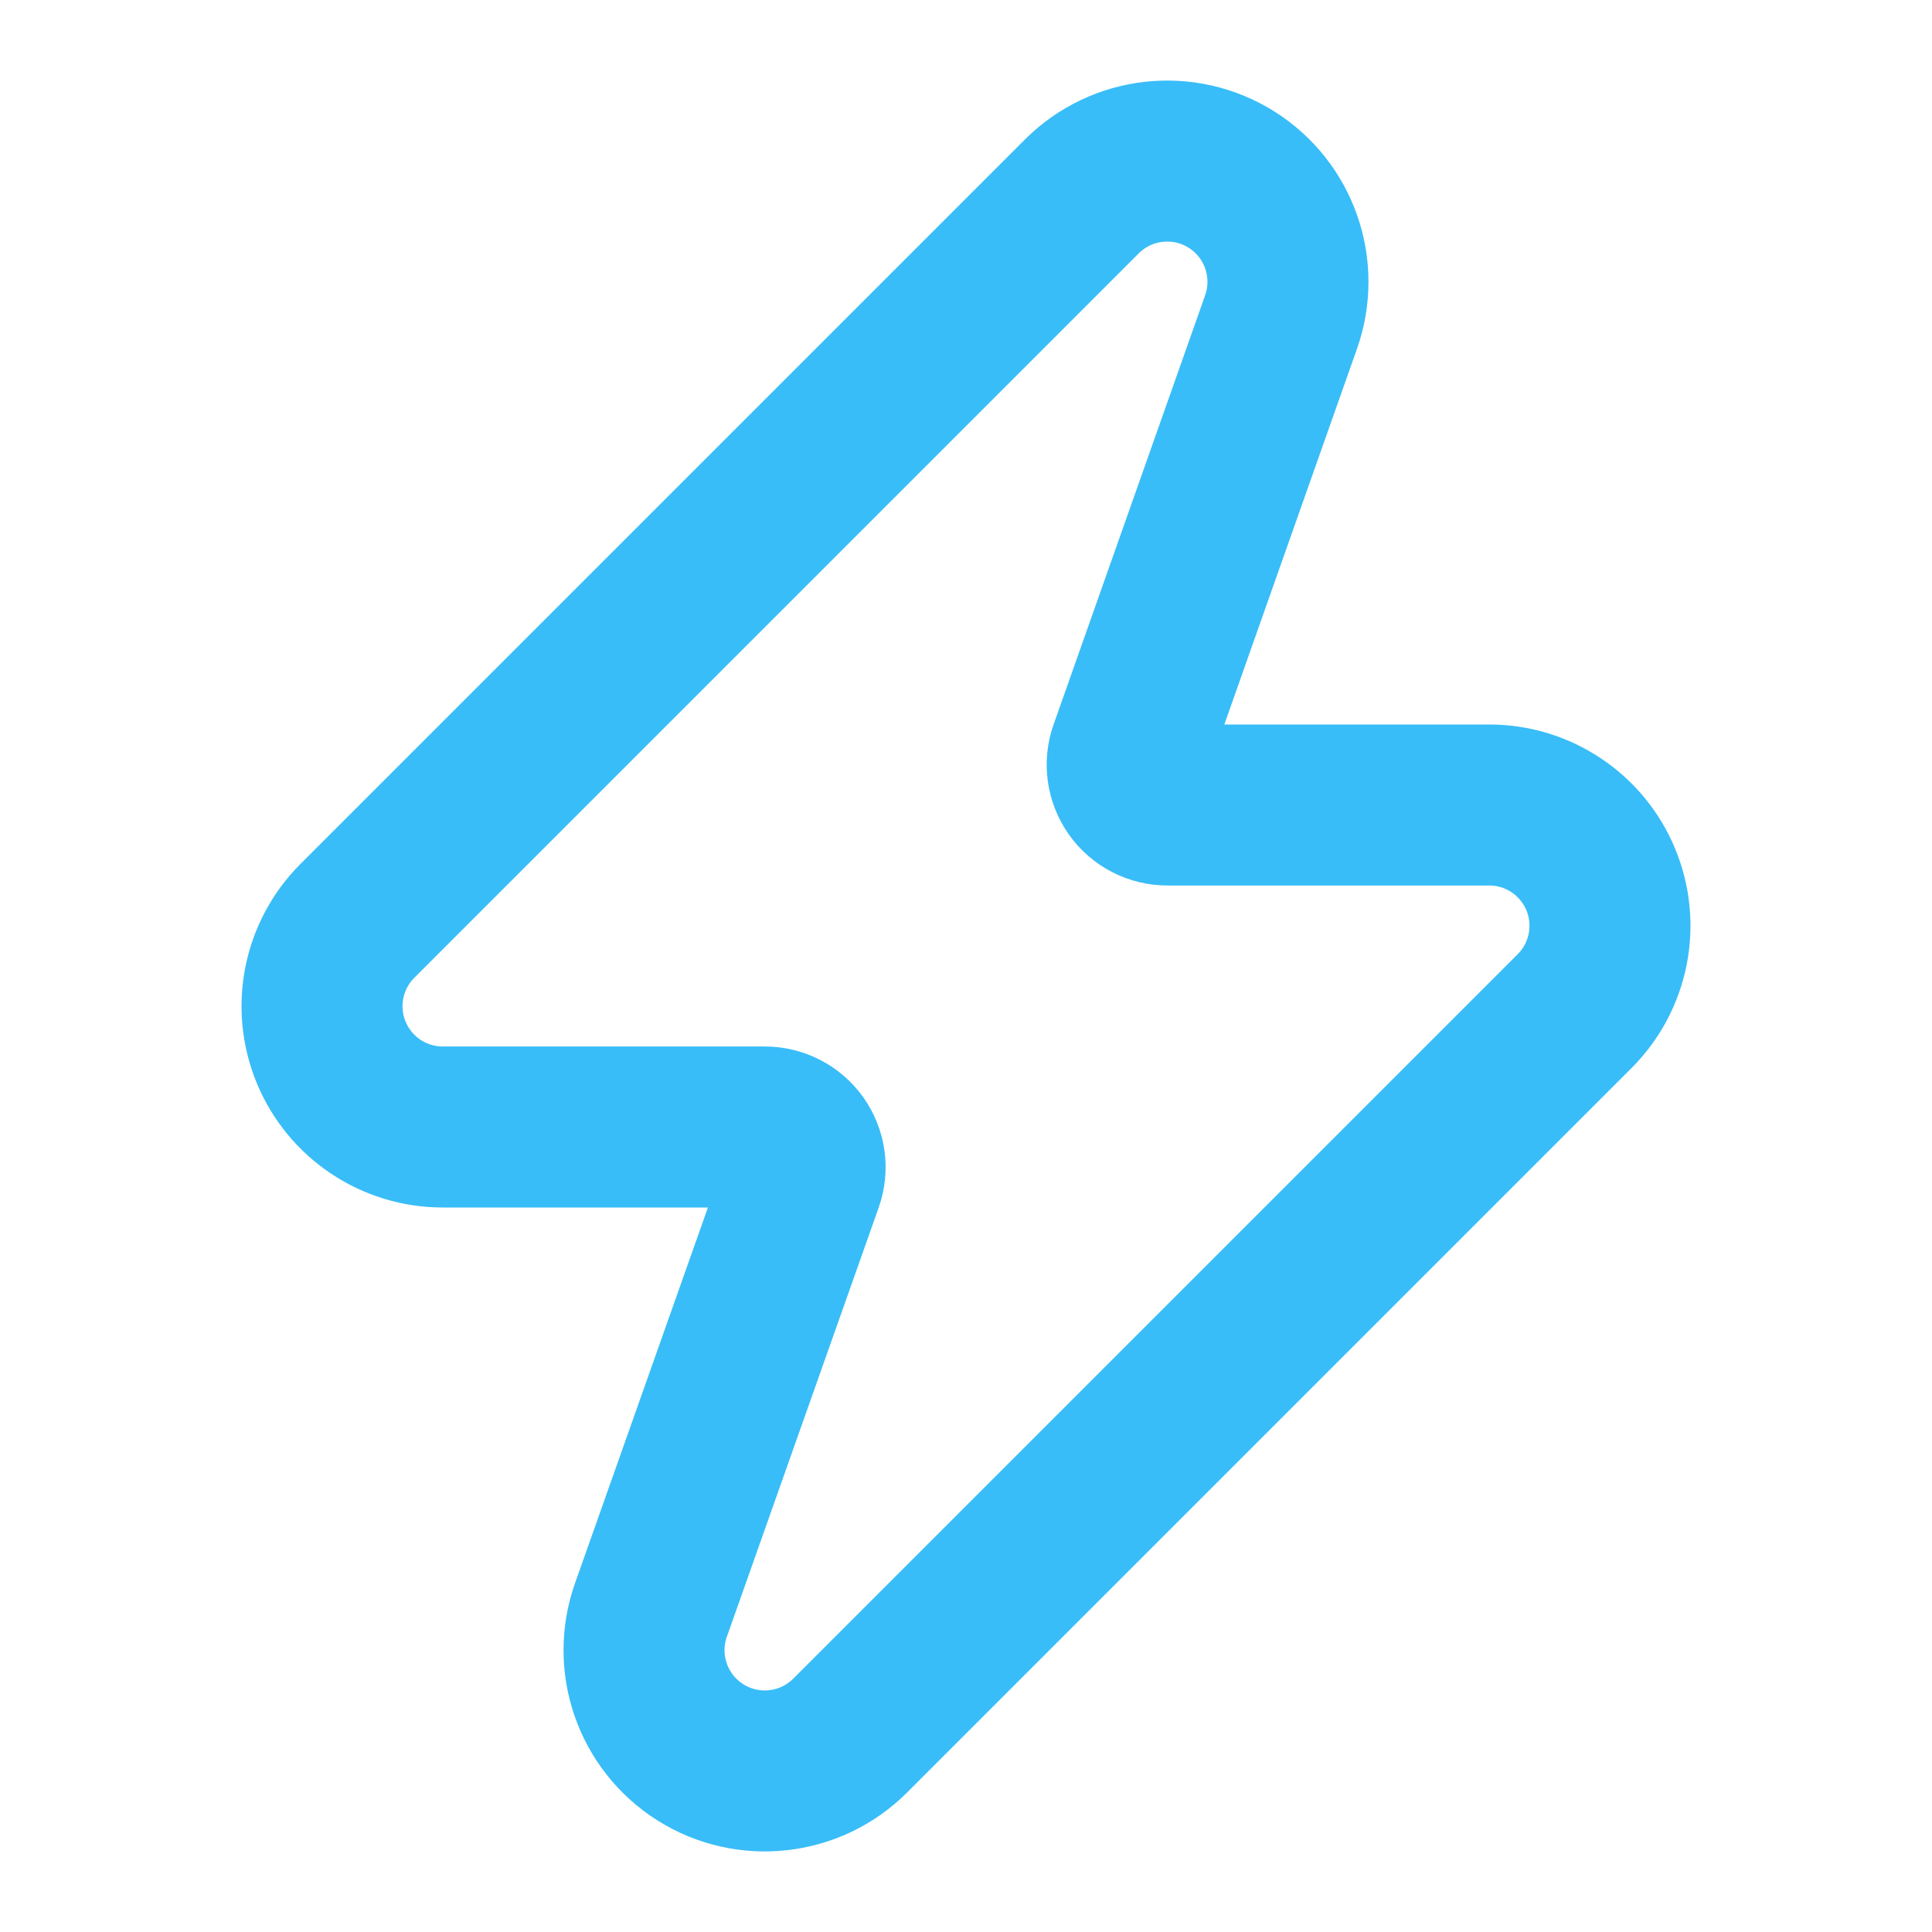
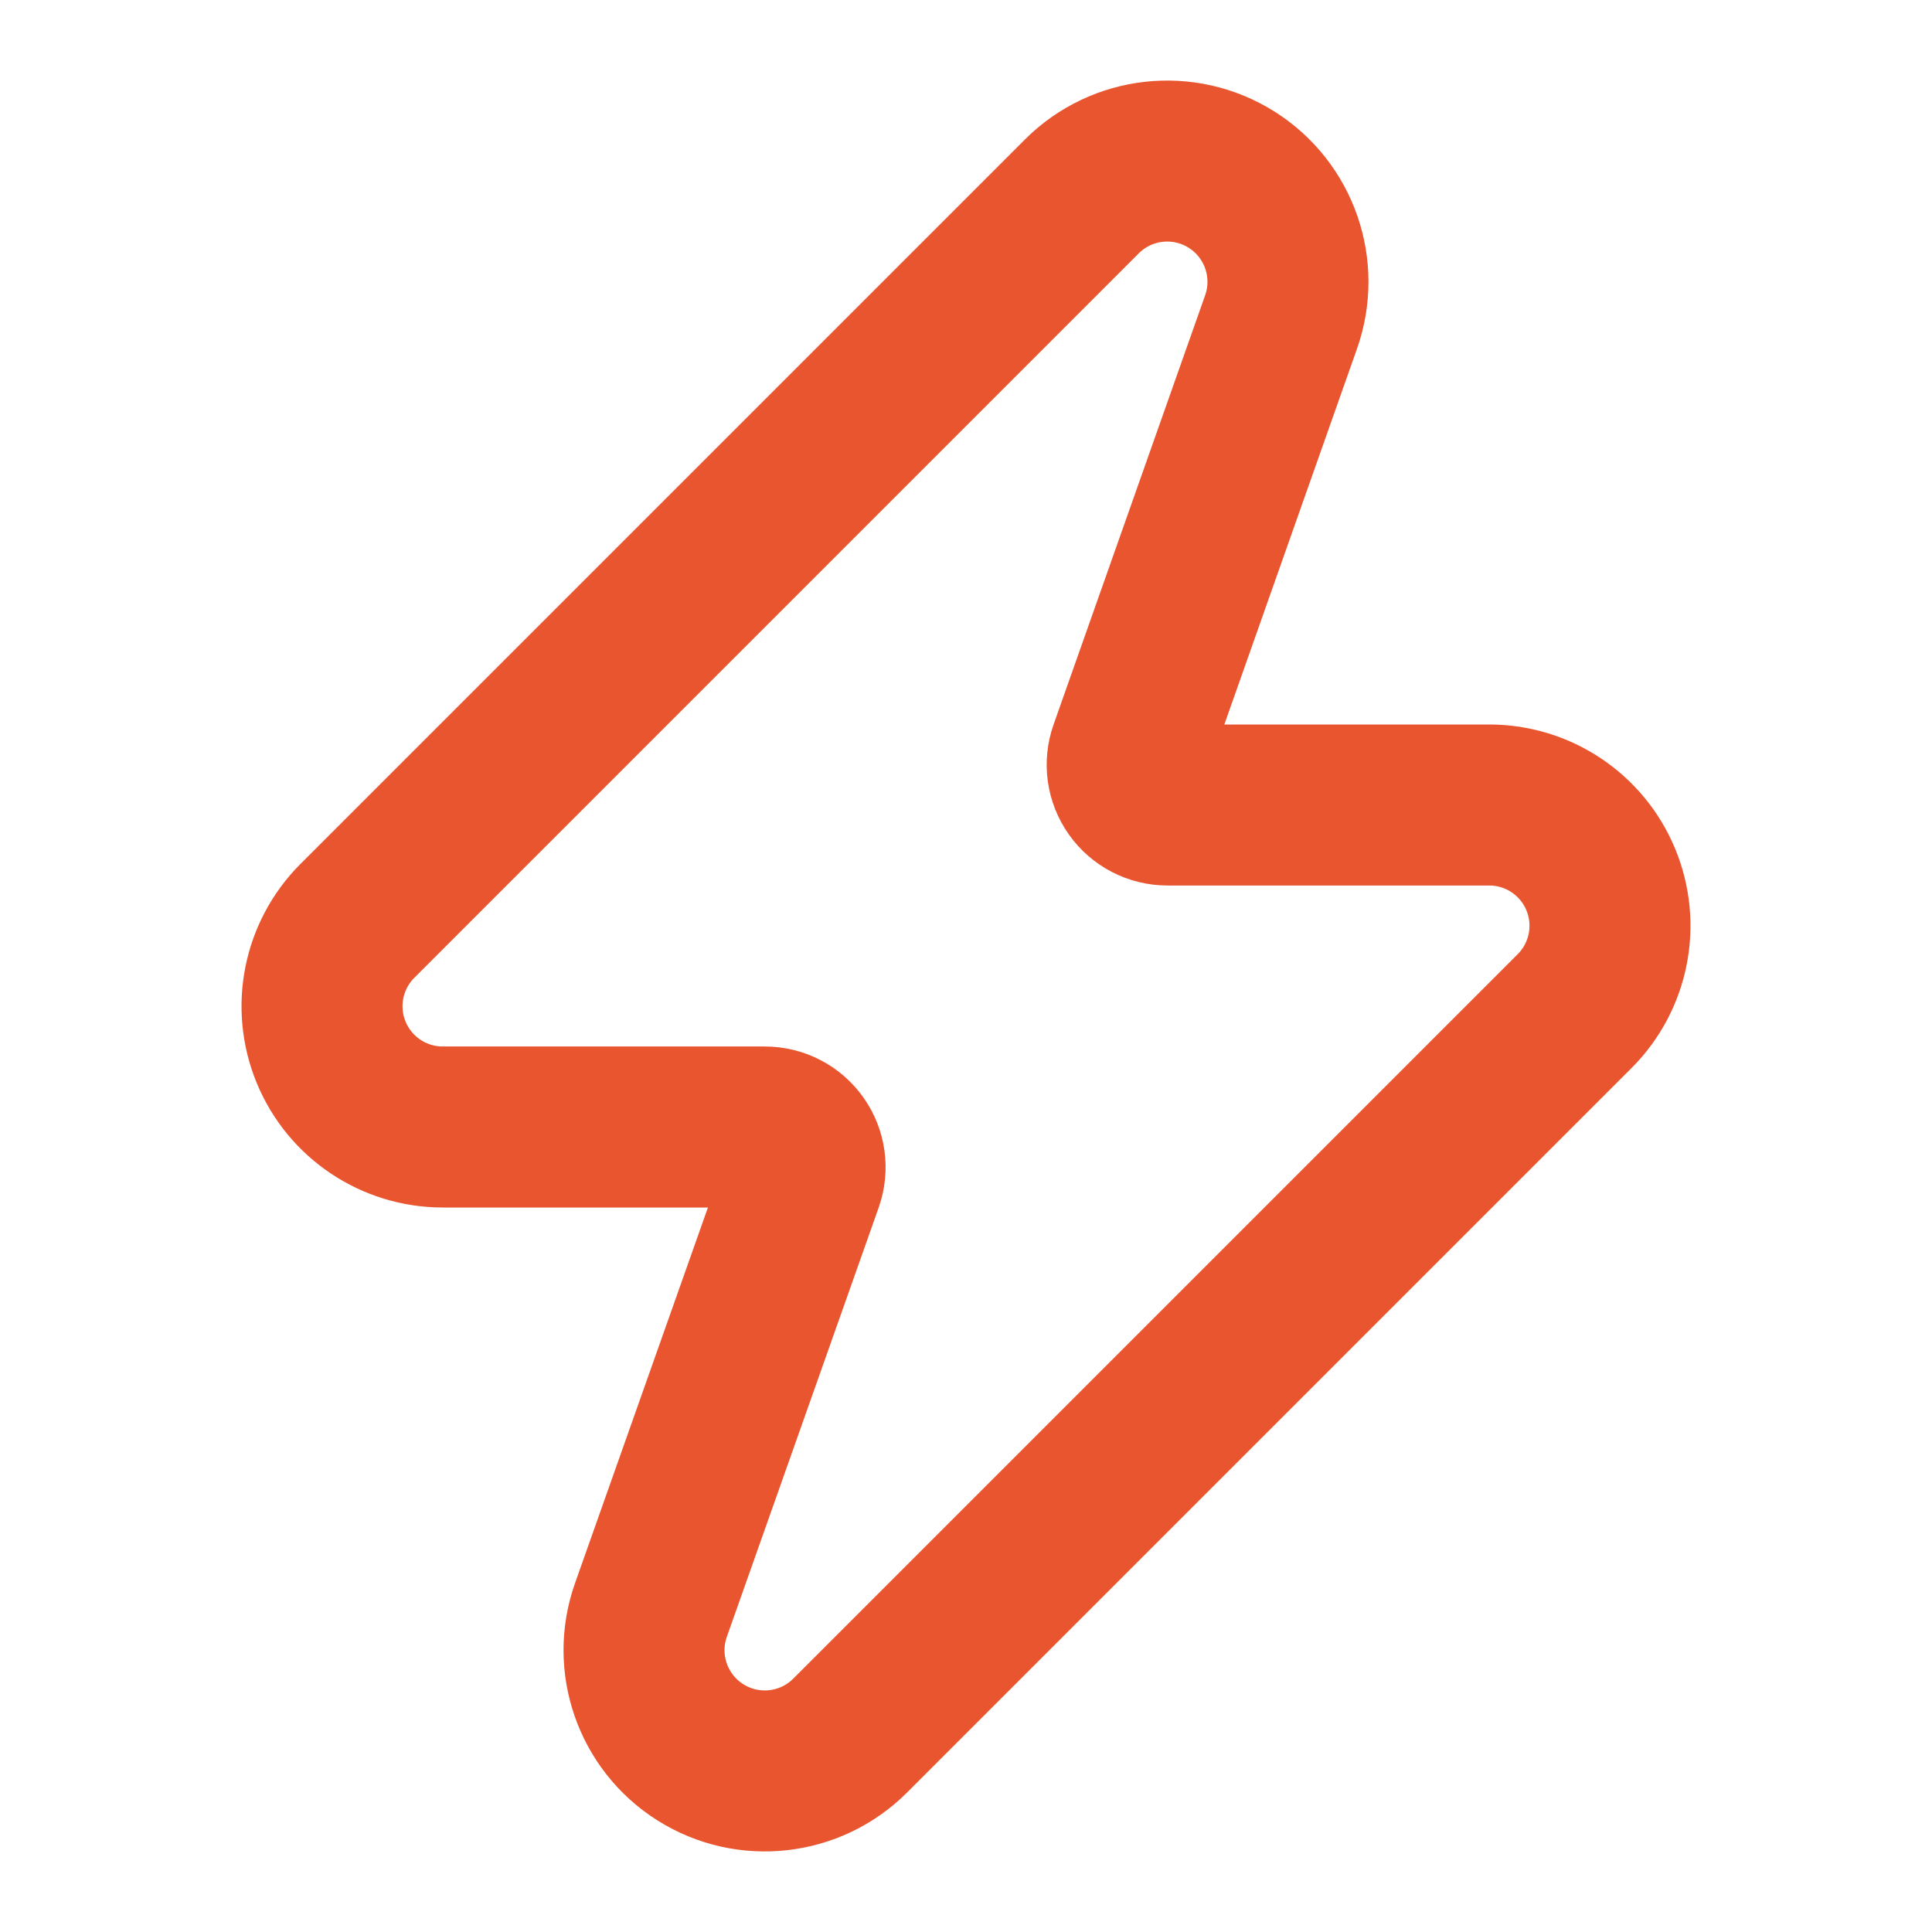
- <svg xmlns="http://www.w3.org/2000/svg" viewBox="0 0 24 24" fill="none" stroke="currentColor" stroke-width="2" stroke-linecap="round" stroke-linejoin="round" style="color: #38bdf8;" aria-hidden="true">
+ <svg xmlns="http://www.w3.org/2000/svg" viewBox="0 0 24 24" fill="none" stroke="currentColor" stroke-width="2" stroke-linecap="round" stroke-linejoin="round" style="color: #e8552f;" aria-hidden="true">
  <path d="M15.914 4a1.5 1.5 0 00-2.474-1.561l-9 9A1.5 1.5 0 005.5 14h4.002a.5.5 0 01.471.666L8.086 20a1.5 1.5 0 002.475 1.56l9-9A1.5 1.5 0 0018.5 10h-3.997a.5.5 0 01-.472-.667z" />
</svg>
